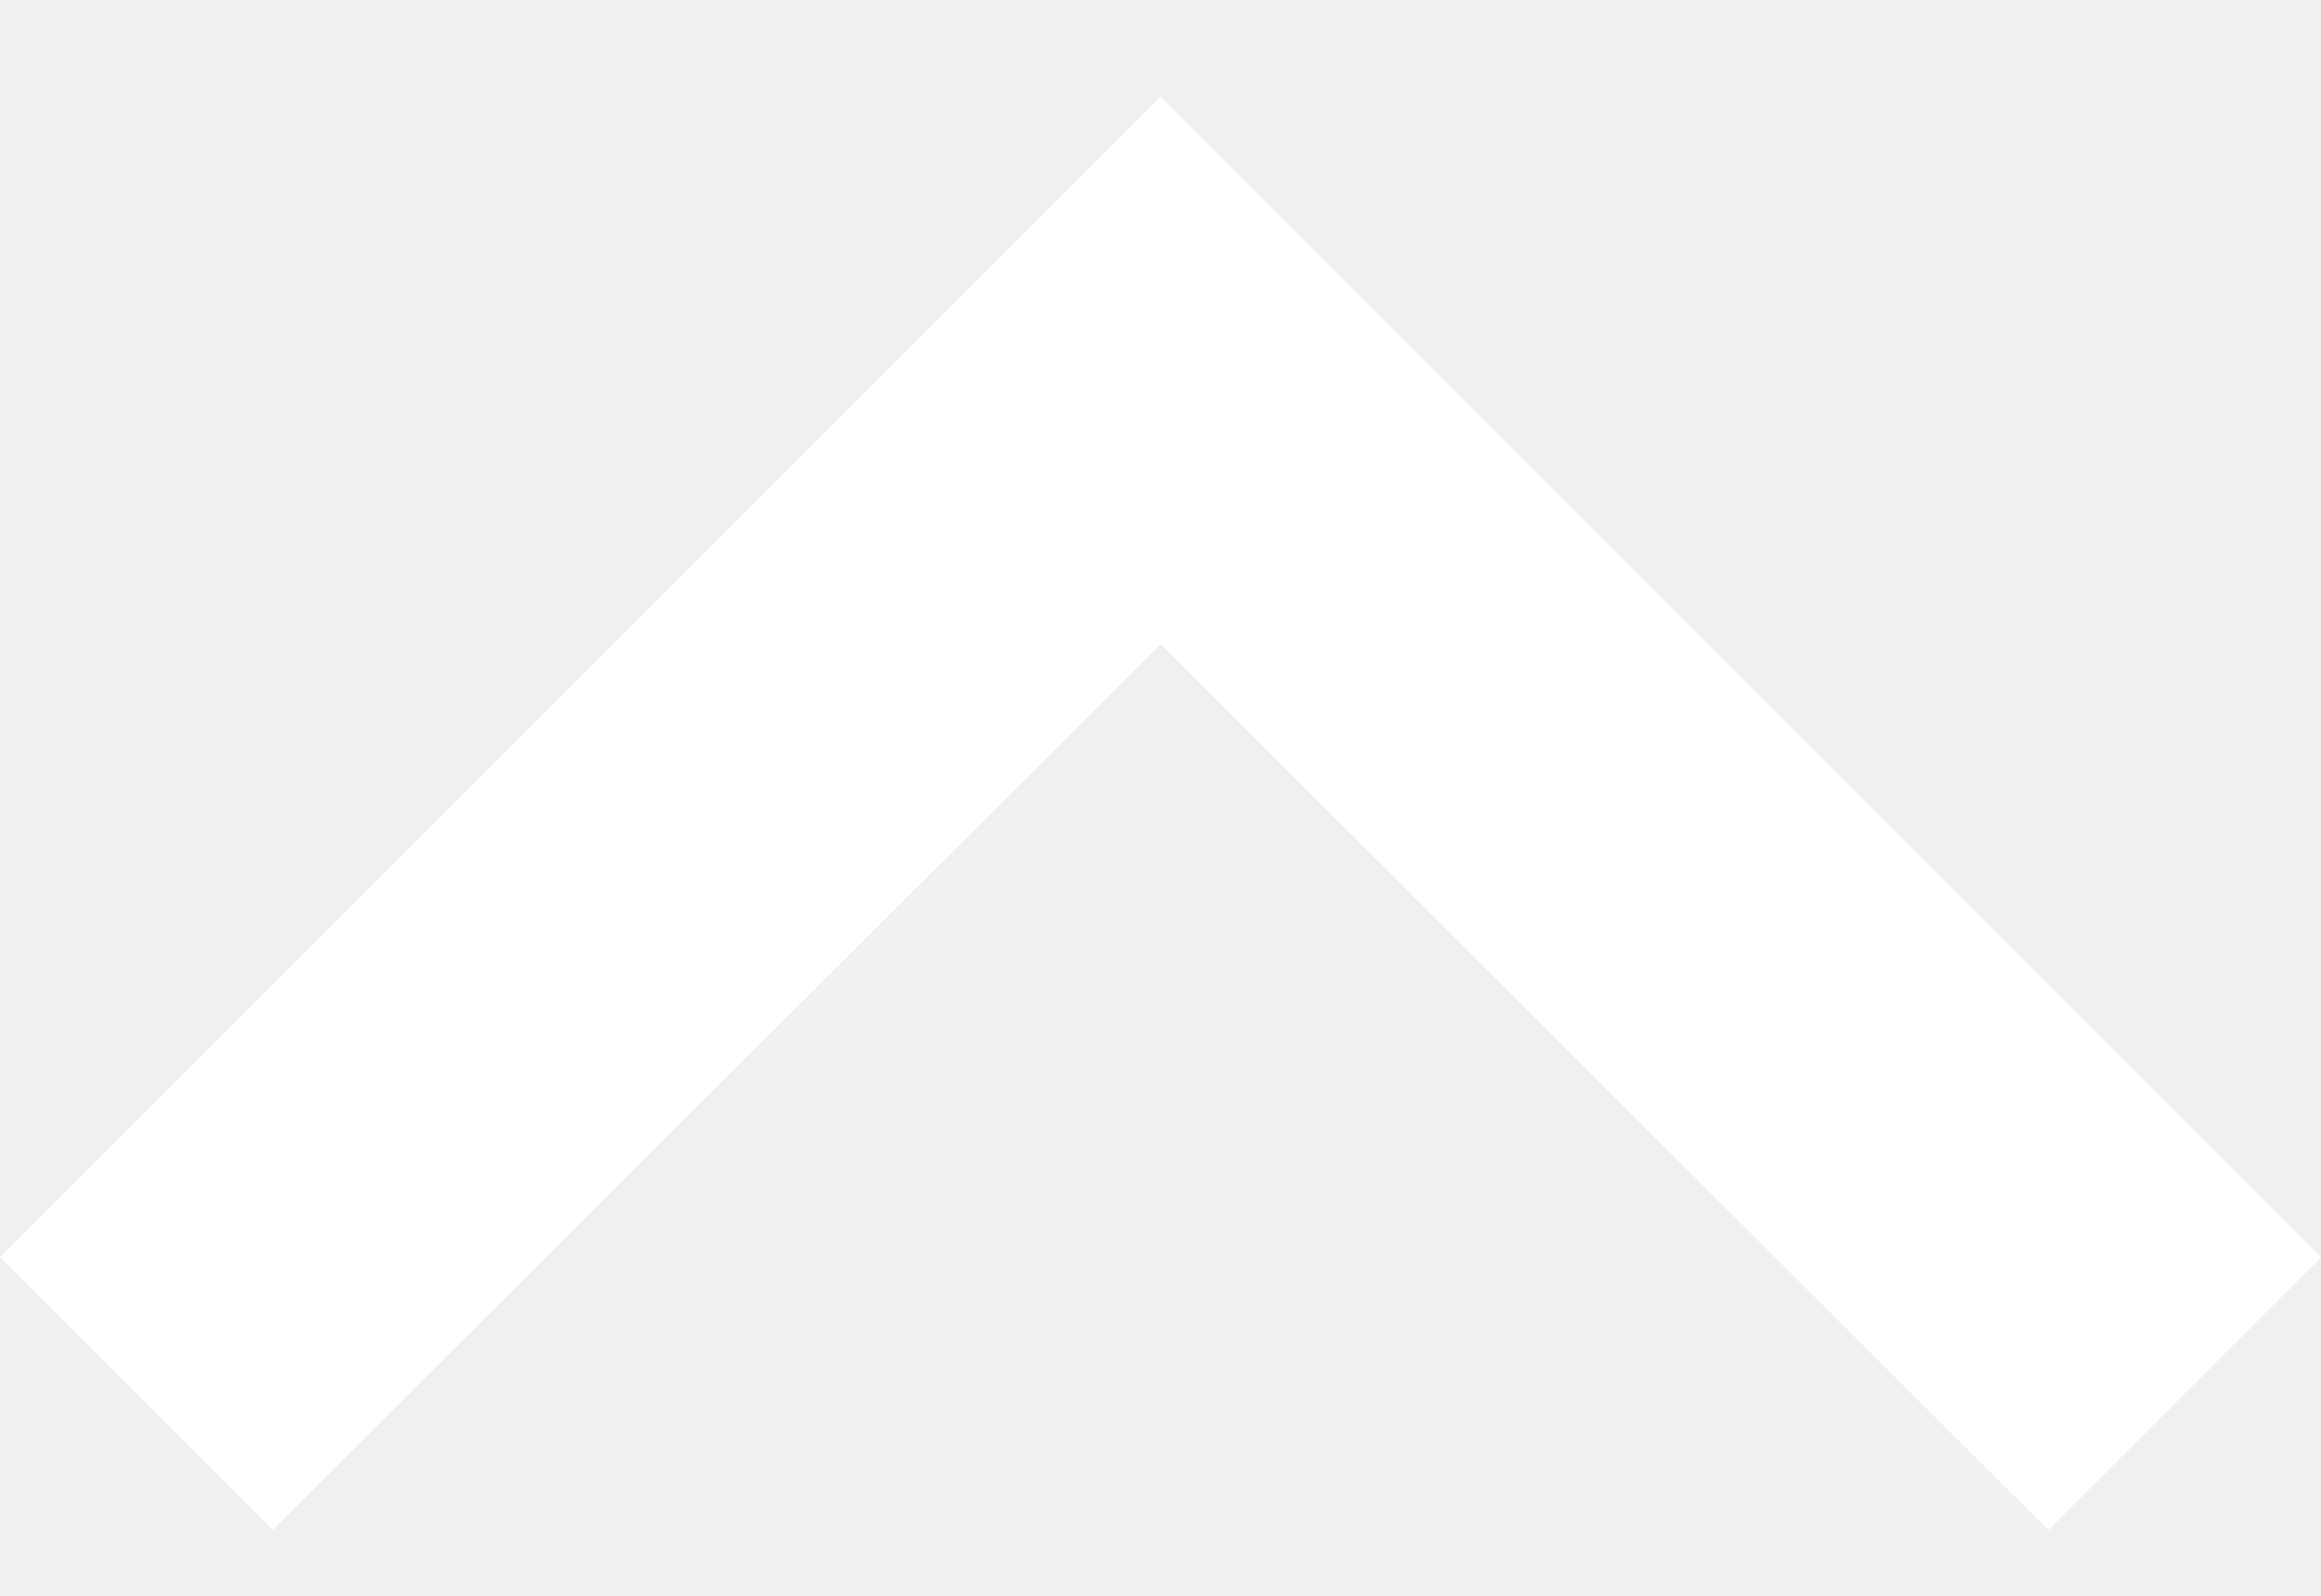
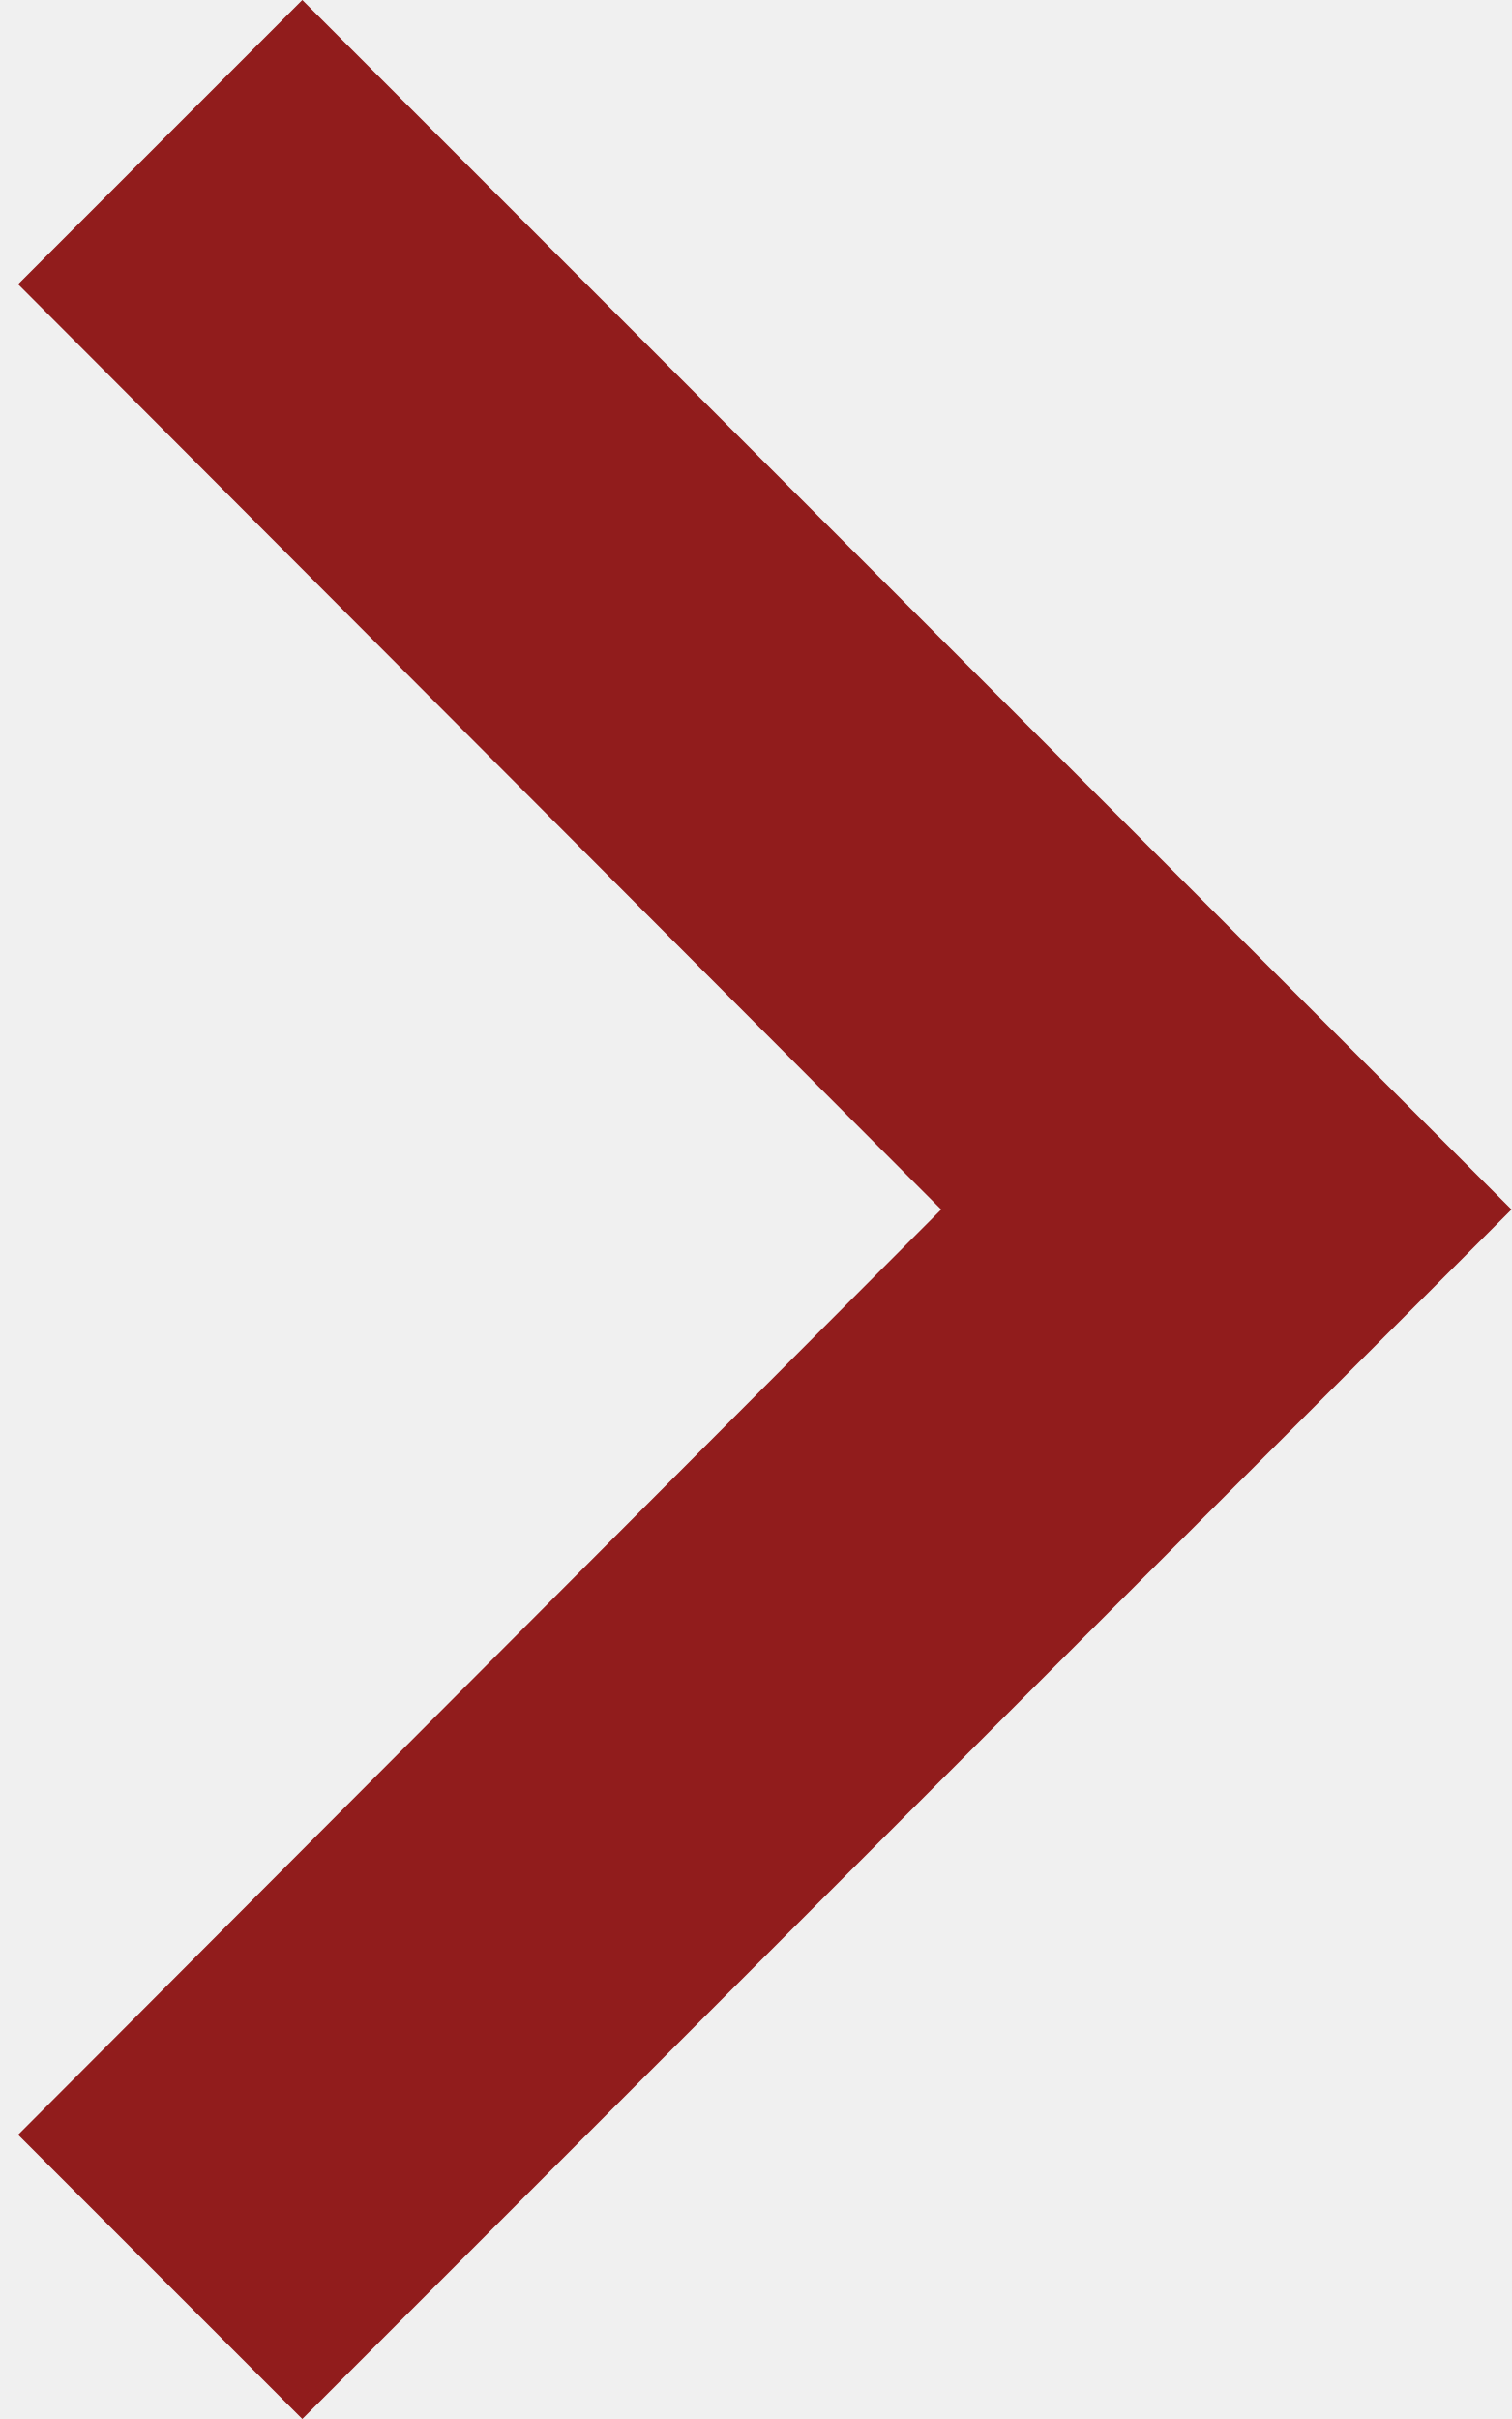
- <svg xmlns="http://www.w3.org/2000/svg" width="16" height="11" viewBox="0 0 16 11" fill="none">
-   <path d="M1.88 10.547L8 4.44L14.12 10.547L16 8.667L8 0.667L1.64355e-07 8.667L1.88 10.547Z" fill="white" />
+ <svg xmlns="http://www.w3.org/2000/svg" width="30" height="48" viewBox="0 0 30 48" fill="none">
+   <path d="M0.36 5.64L18.68 24L0.36 42.36L6 48L30 24L6 3.88195e-06L0.36 5.64Z" fill="#911C1C" />
</svg>
